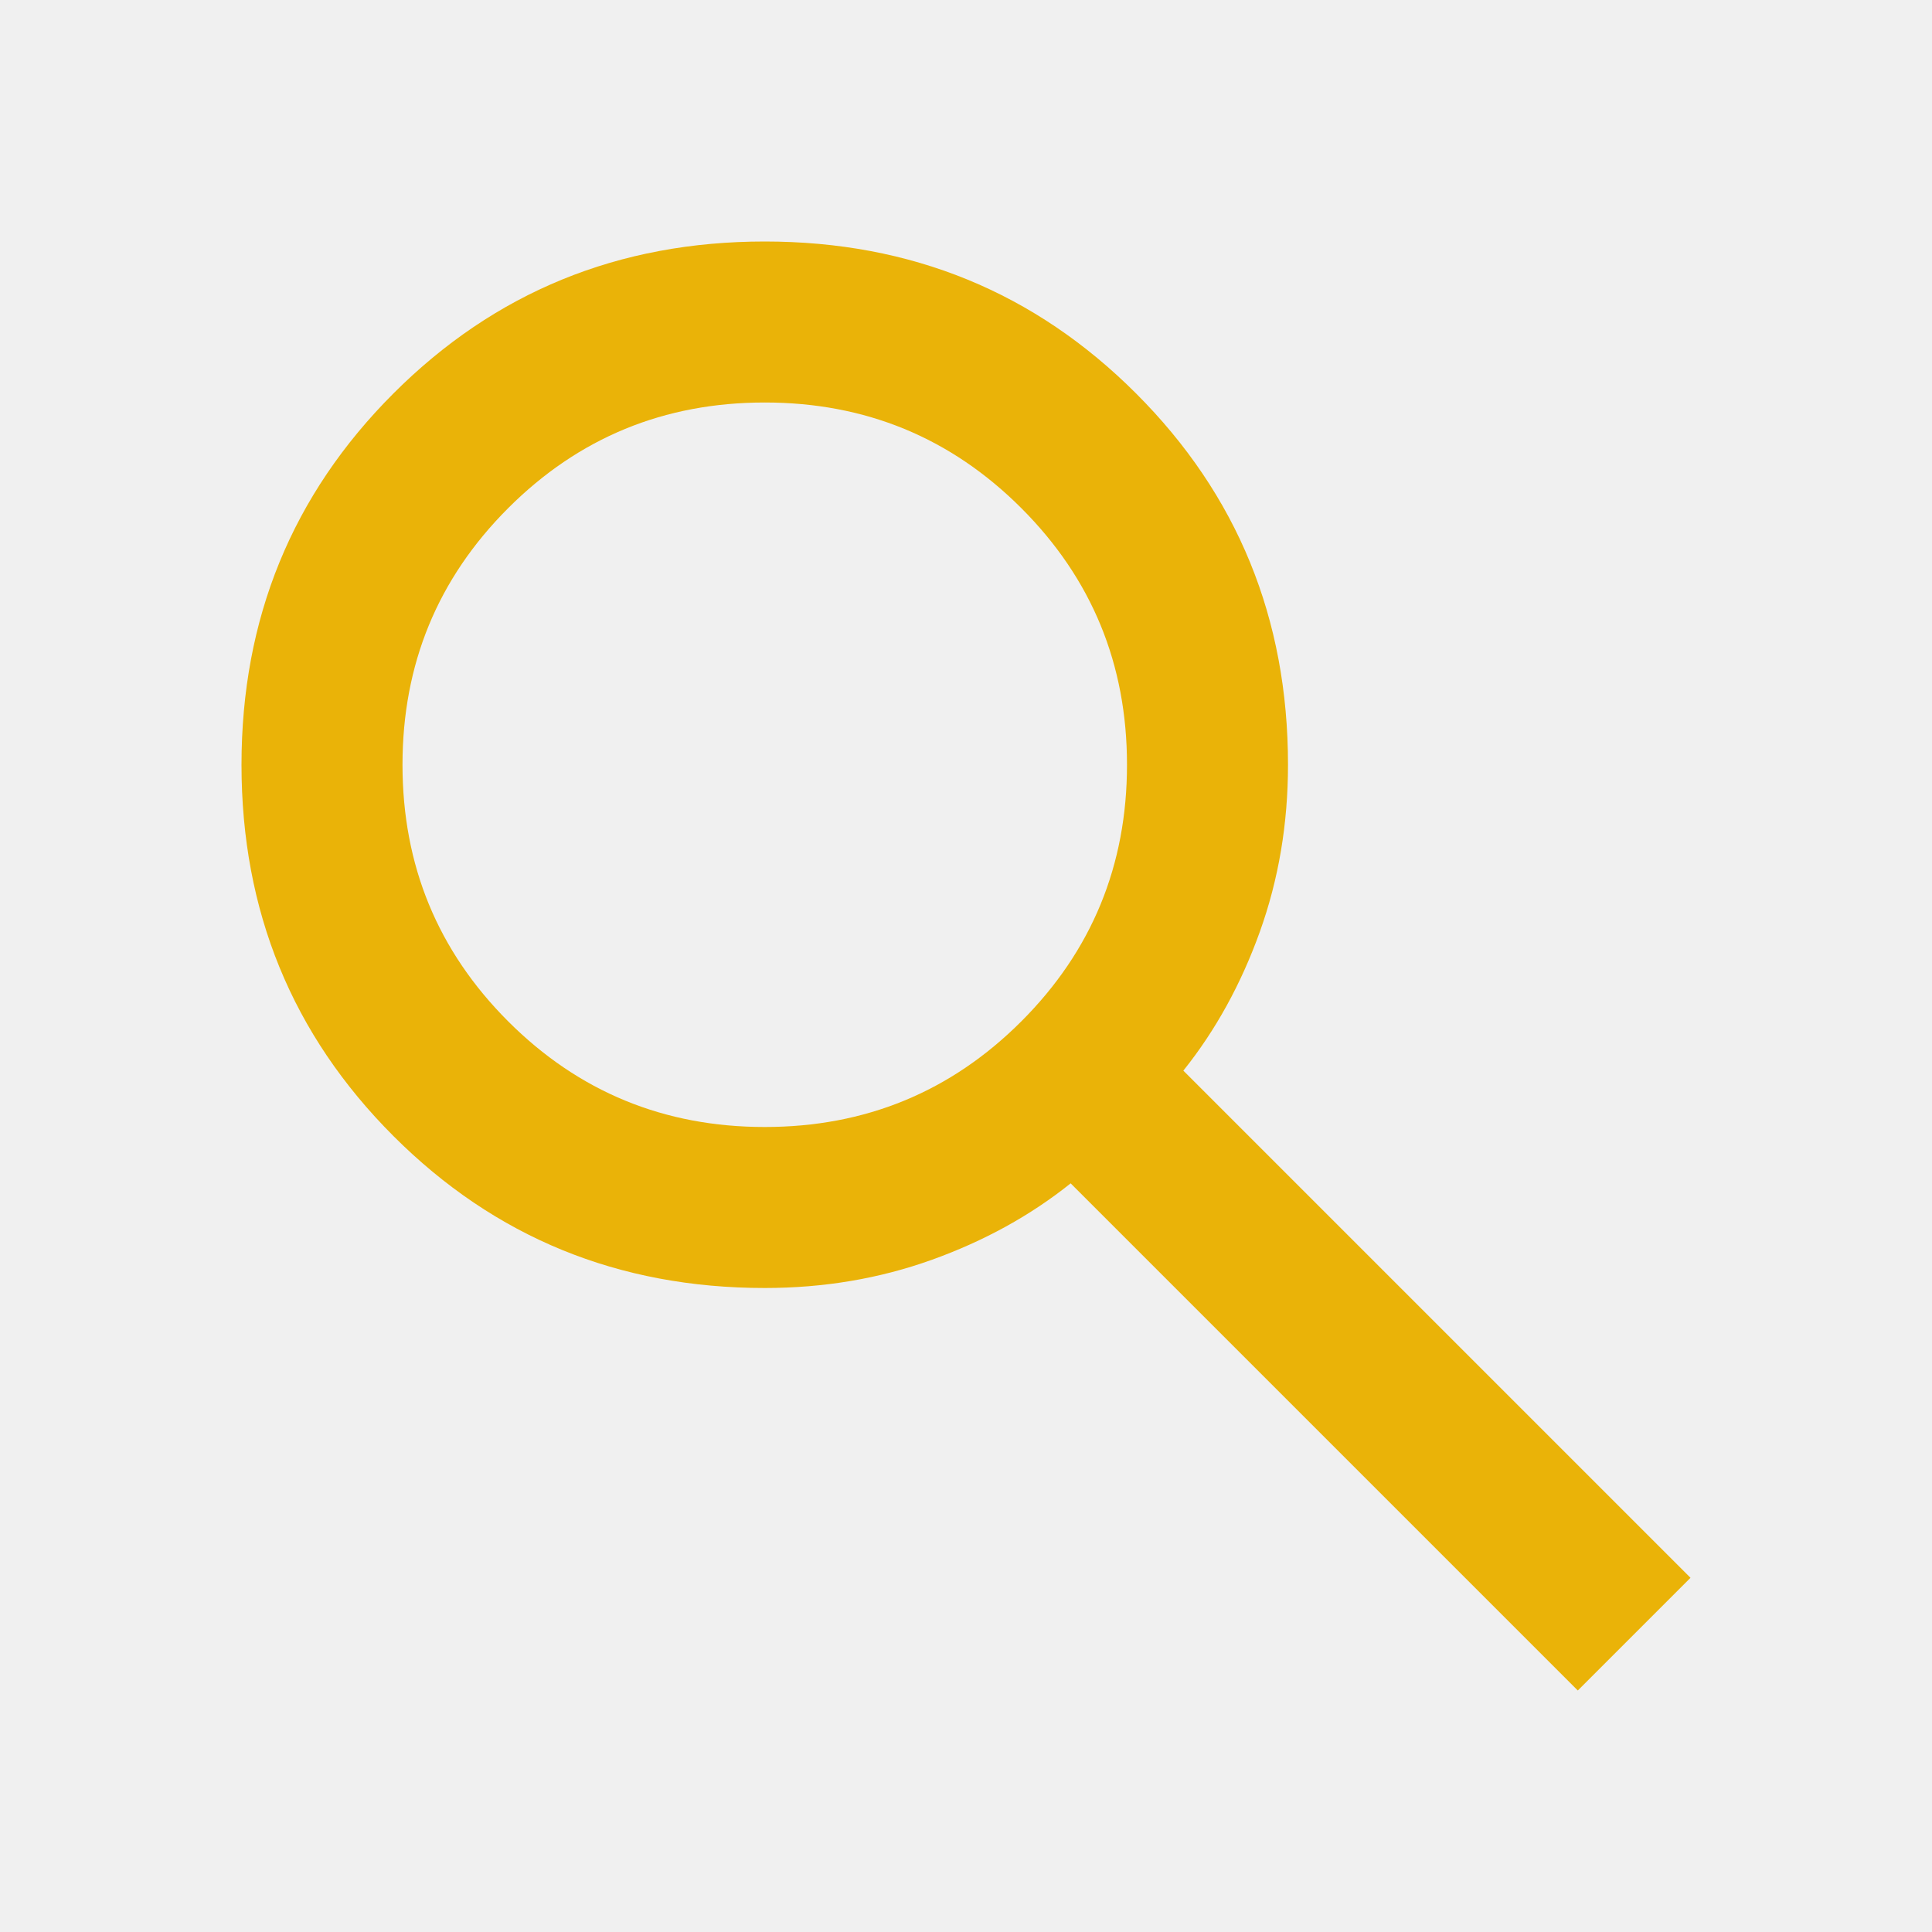
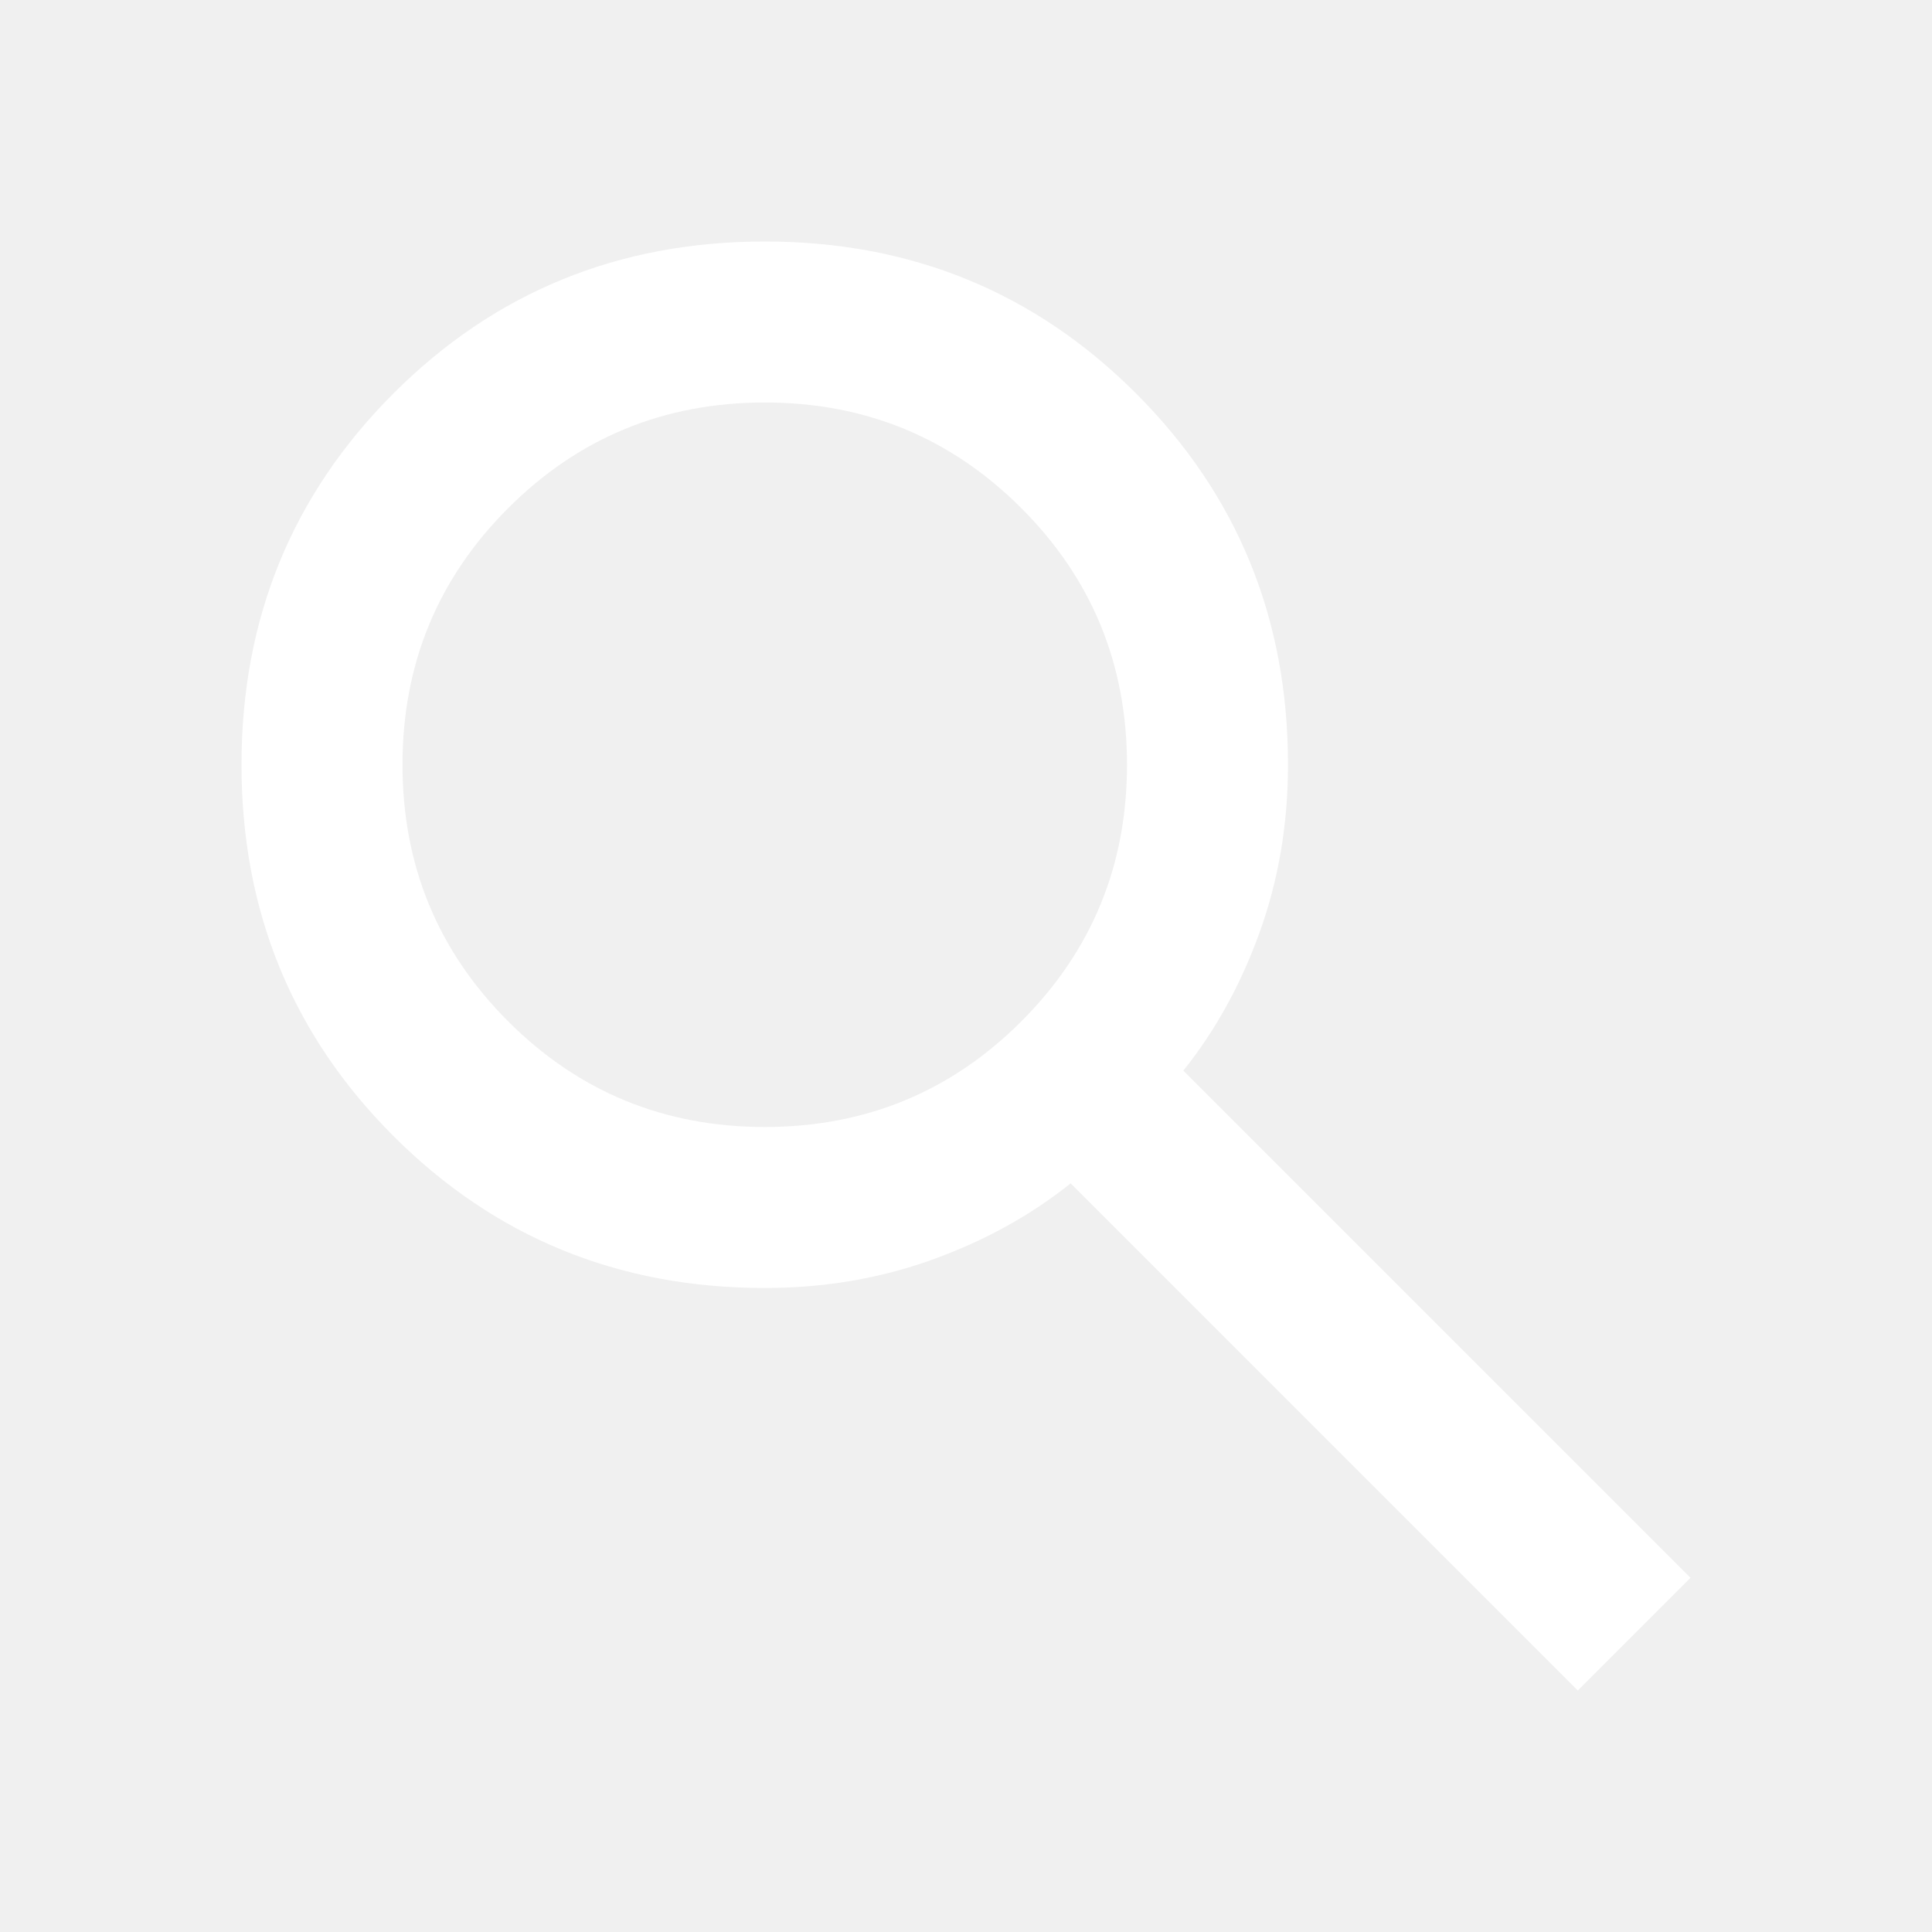
- <svg xmlns="http://www.w3.org/2000/svg" height="20px" viewBox="0 -960 960 960" width="20px" fill="#eab308">
+ <svg xmlns="http://www.w3.org/2000/svg" height="20px" viewBox="0 -960 960 960" width="20px" fill="white">
  <path d="M784-120 532-372q-30 24-69 38t-83 14q-109 0-184.5-75.5T120-580q0-109 75.5-184.5T380-840q109 0 184.5 75.5T640-580q0 44-14 83t-38 69l252 252-56 56ZM380-400q75 0 127.5-52.5T560-580q0-75-52.5-127.5T380-760q-75 0-127.5 52.5T200-580q0 75 52.5 127.5T380-400Z" />
</svg>
